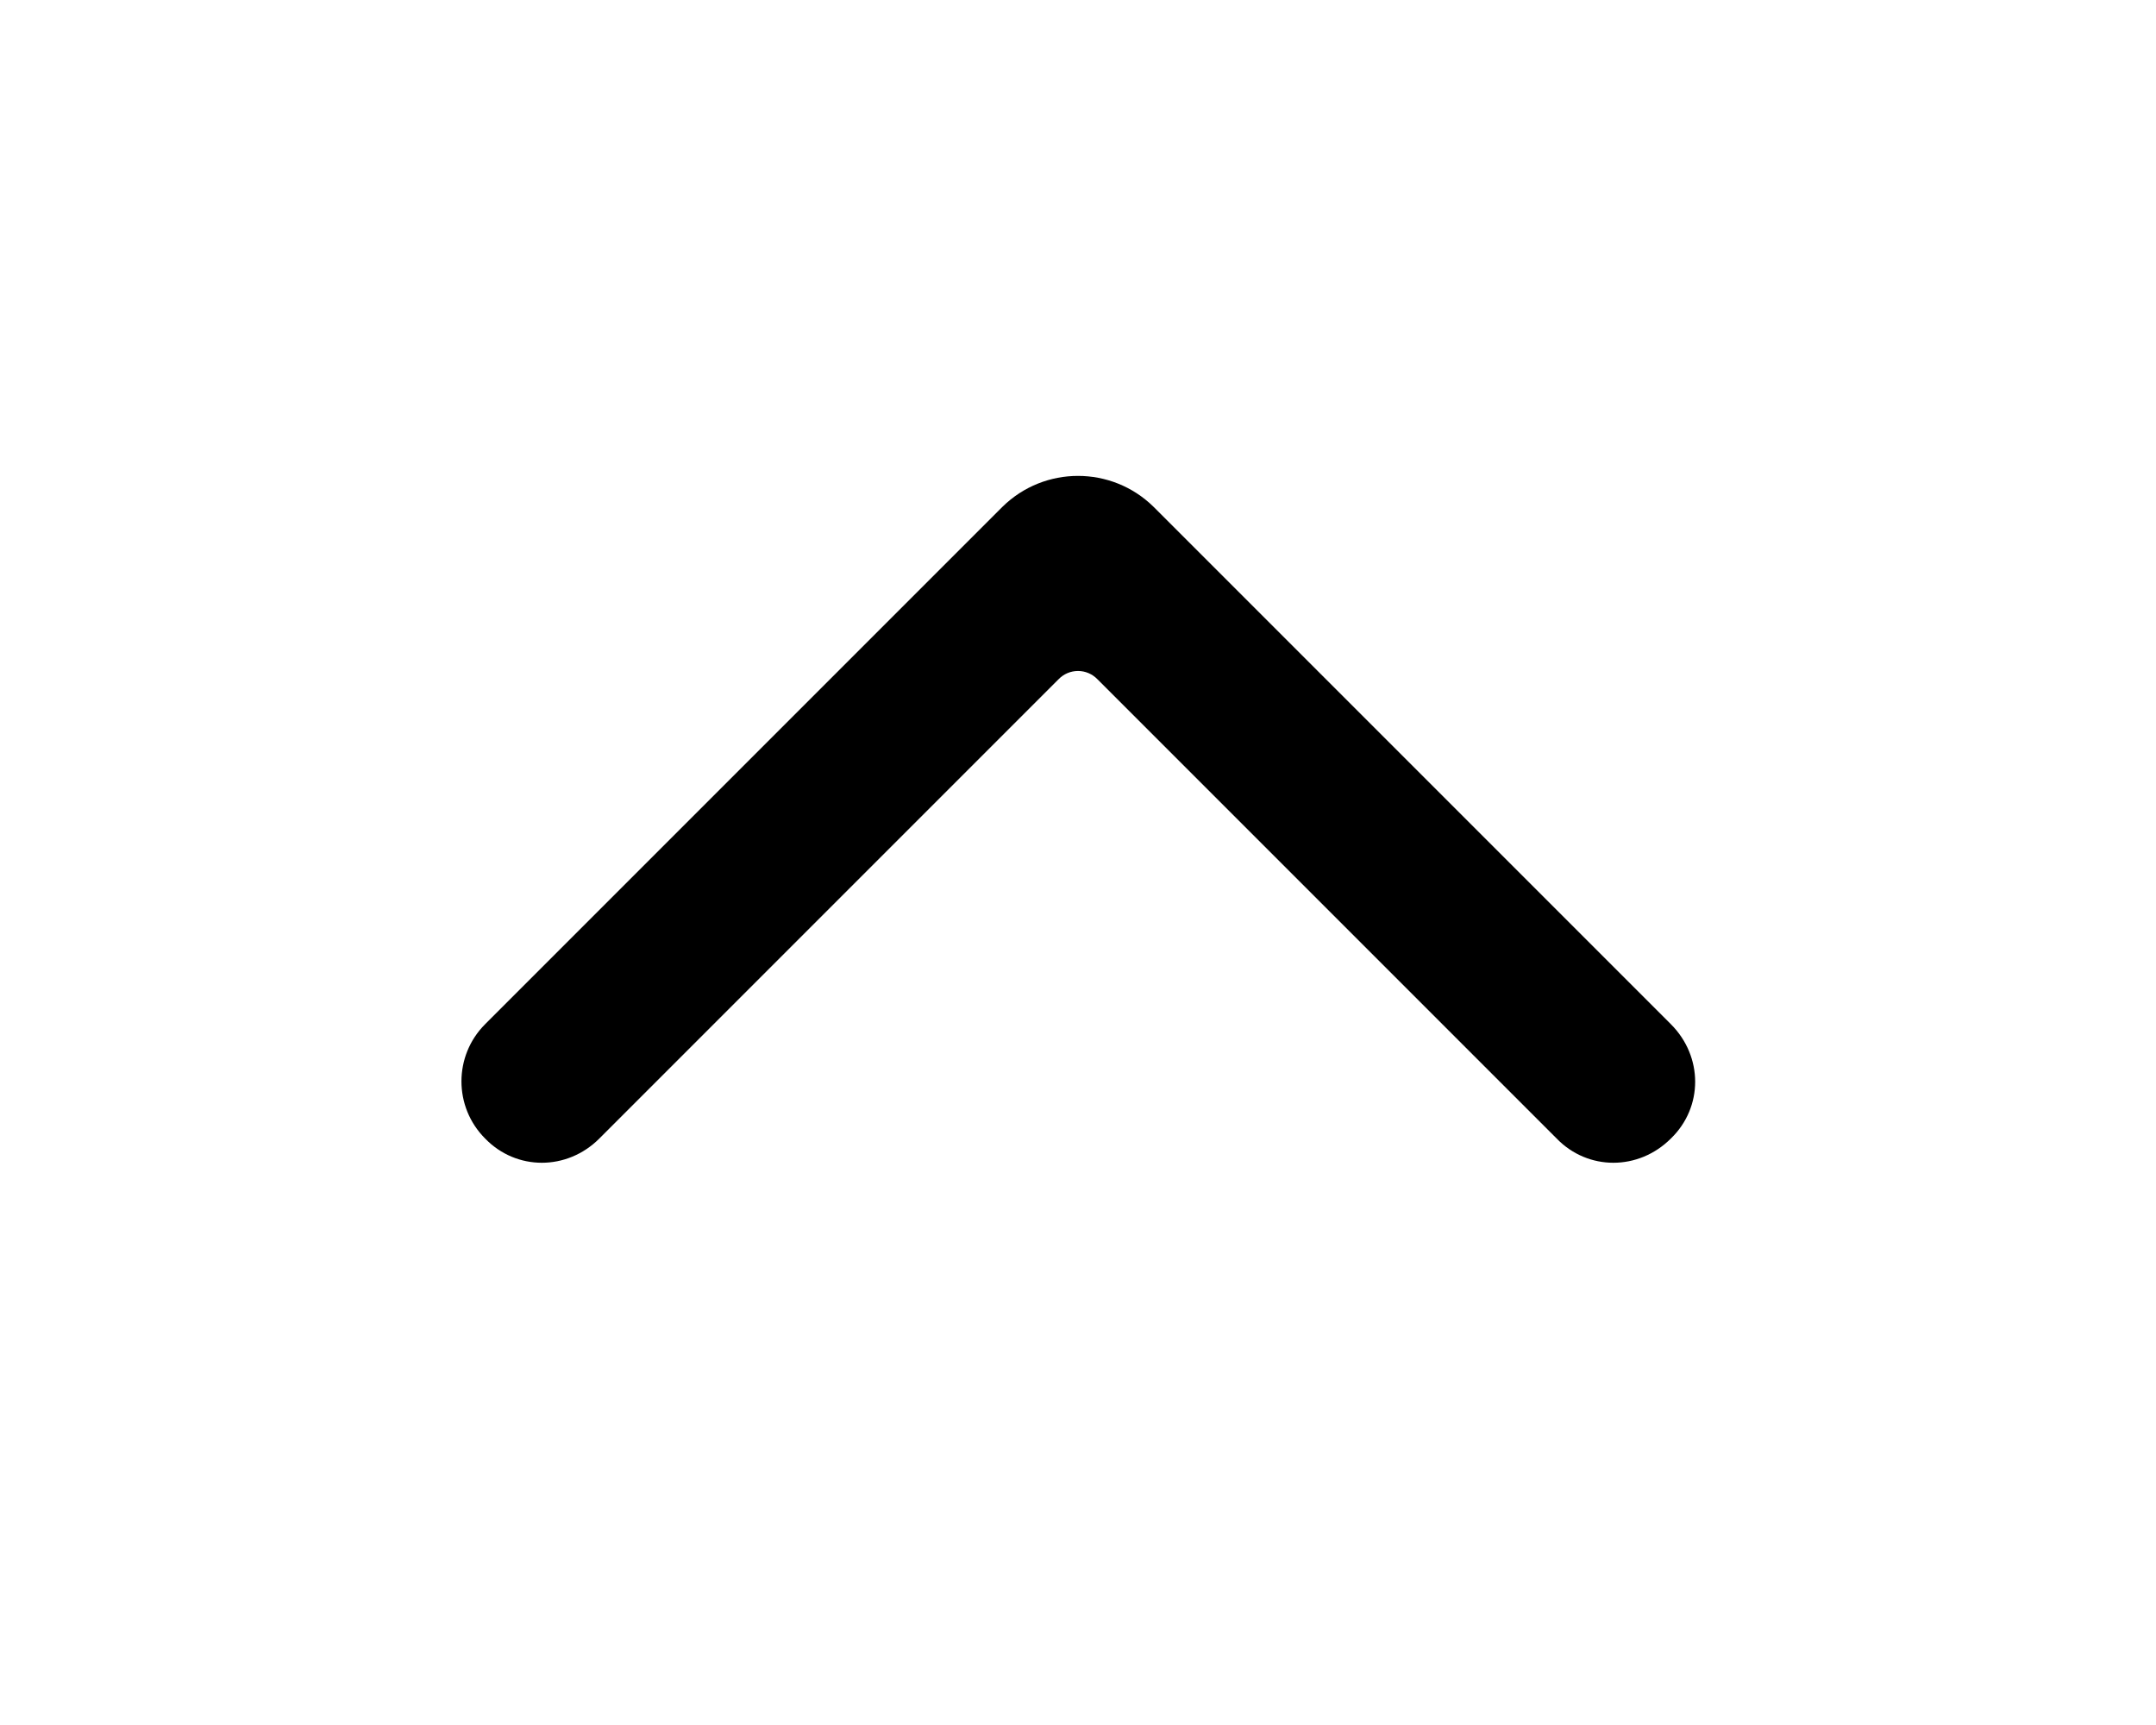
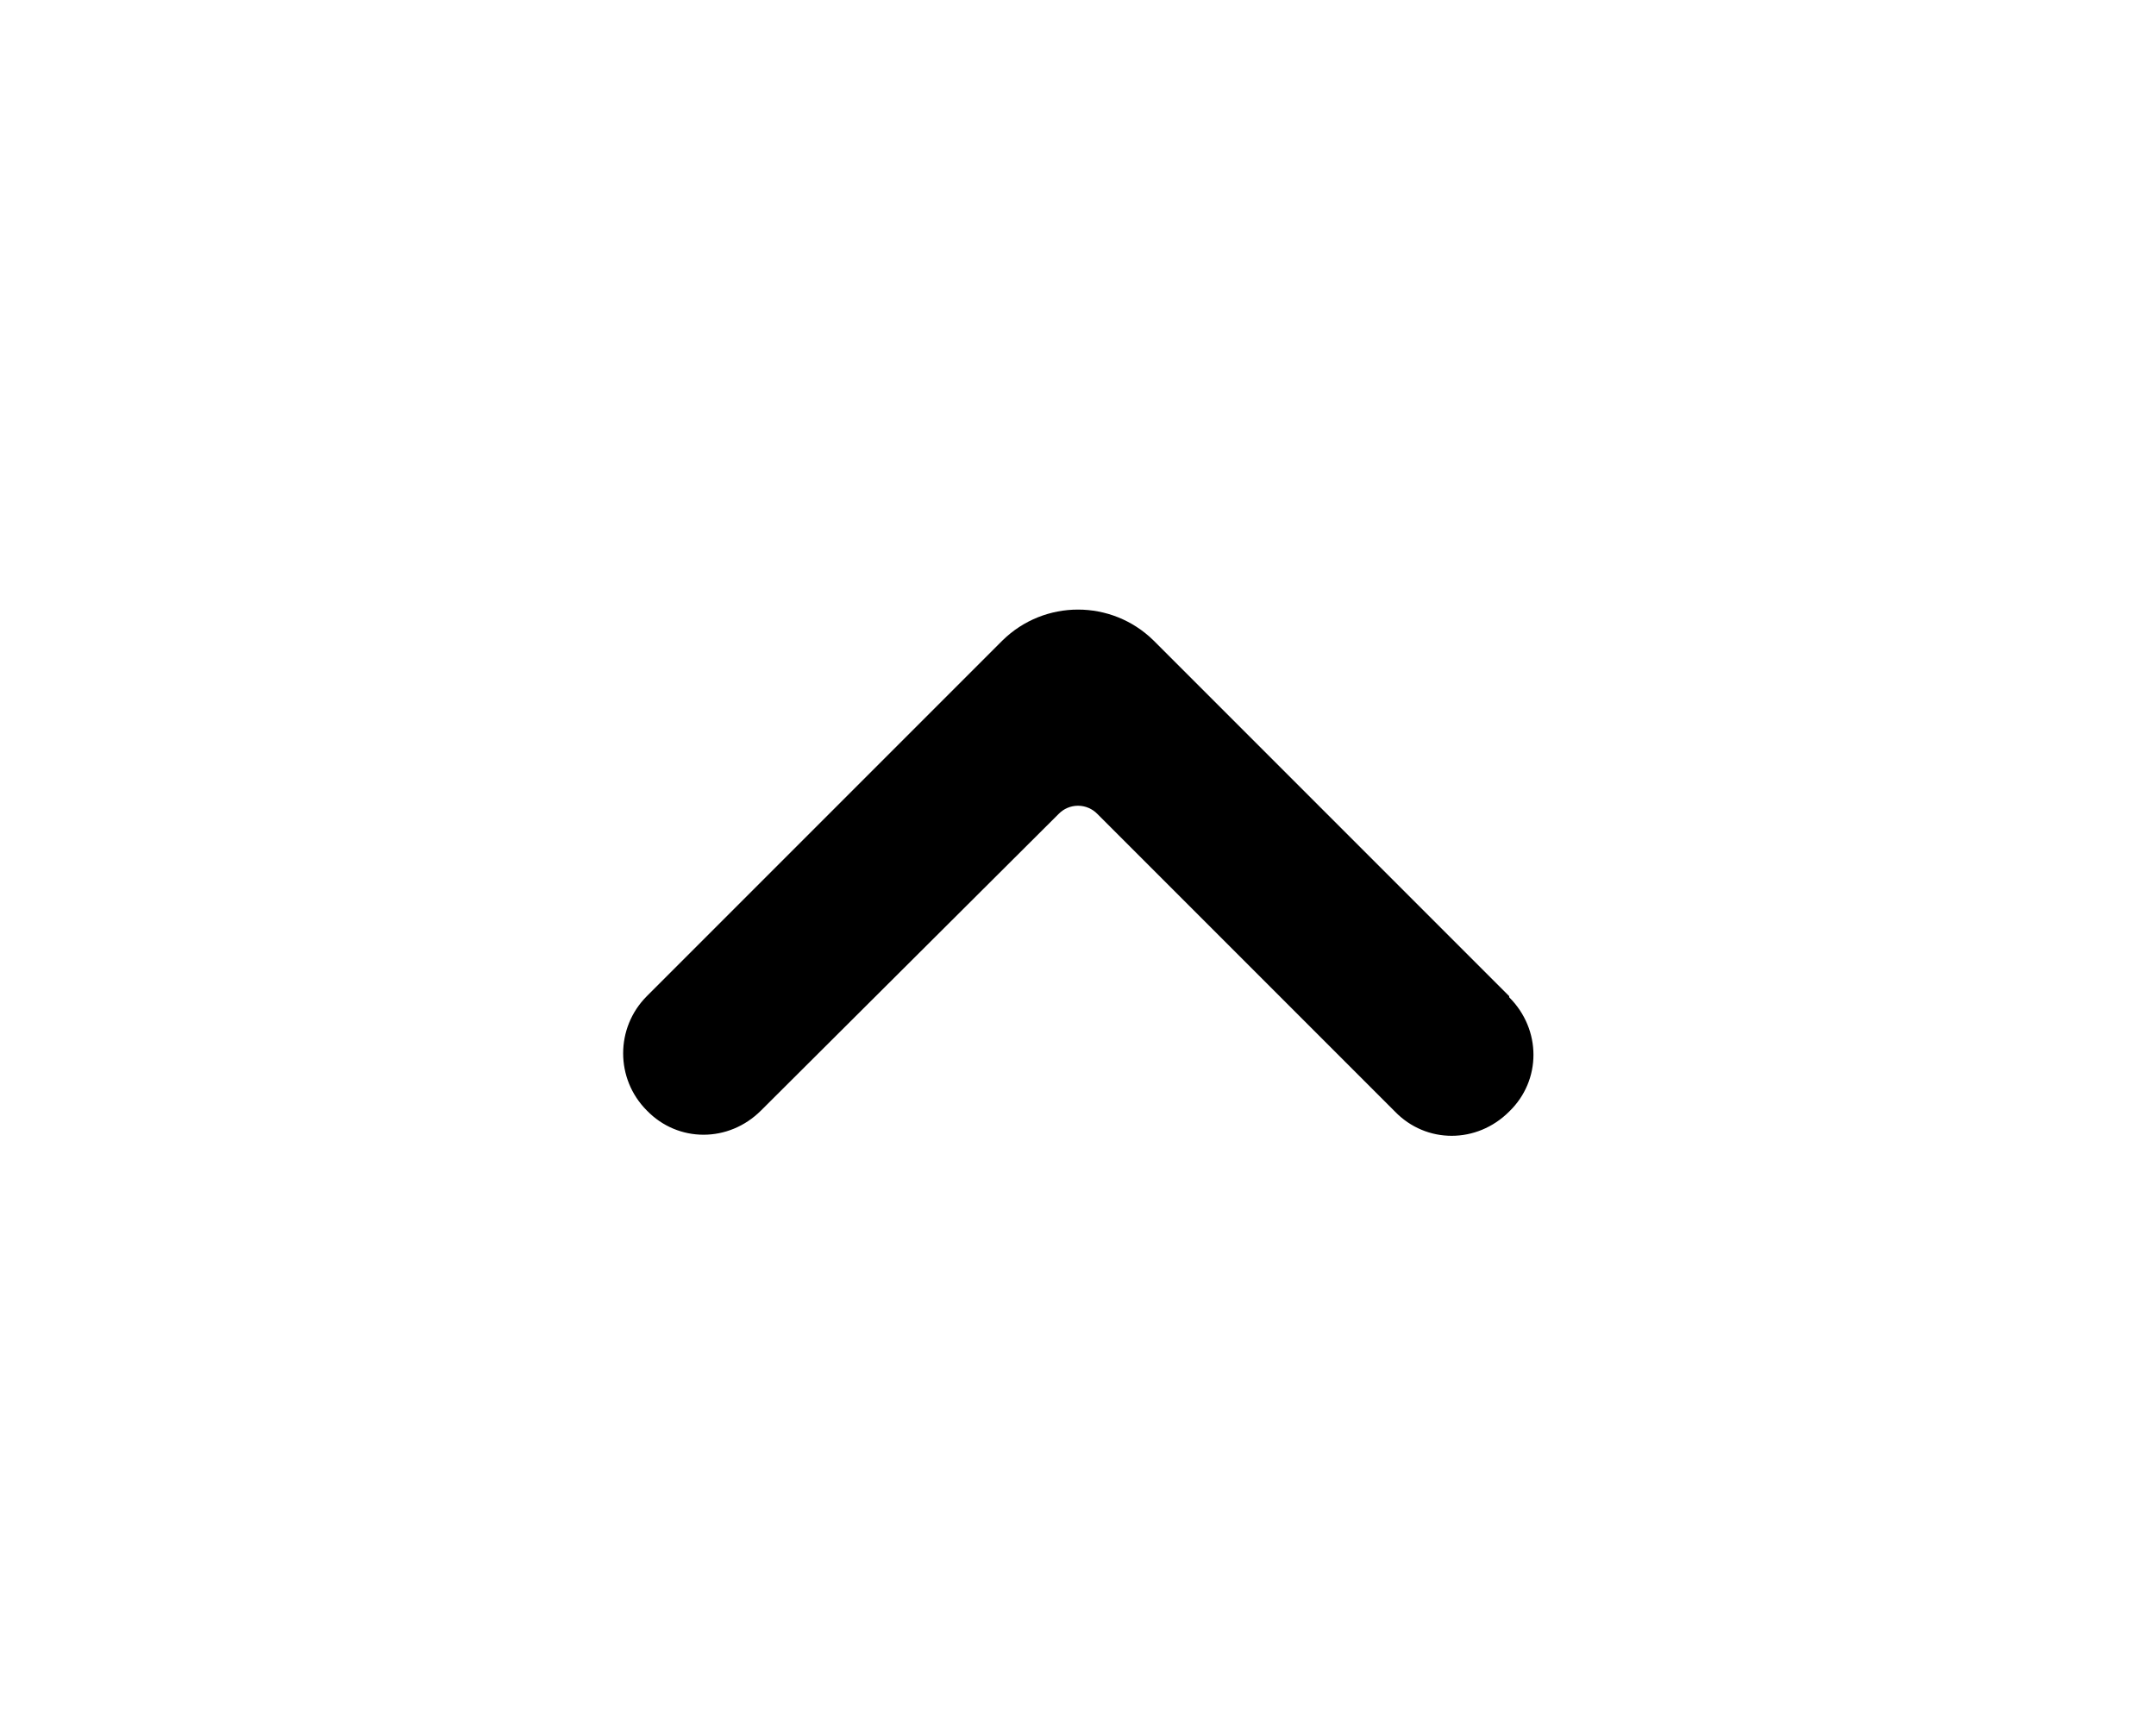
<svg xmlns="http://www.w3.org/2000/svg" viewBox="0 0 20 16" fill="currentColor">
-   <path fill-rule="evenodd" d="M15.5 9.5c.3.3.3.77 0 1.06-.3.3-.77.3-1.06 0L10.18 6.3a.25.25 0 0 0-.36 0l-4.26 4.26c-.3.3-.77.3-1.06 0a.75.75 0 0 1 0-1.06l4.8-4.8a1 1 0 0 1 1.4 0l4.8 4.8Z" />
+   <path fill-rule="evenodd" d="M14 9.25c.3.3.3.77 0 1.06-.3.3-.77.3-1.06 0l-2.76-2.76a.25.25 0 0 0-.36 0L7.06 10.3c-.3.3-.77.3-1.06 0a.75.75 0 0 1 0-1.06l3.3-3.3a1 1 0 0 1 1.4 0l3.3 3.3Z" />
</svg>
